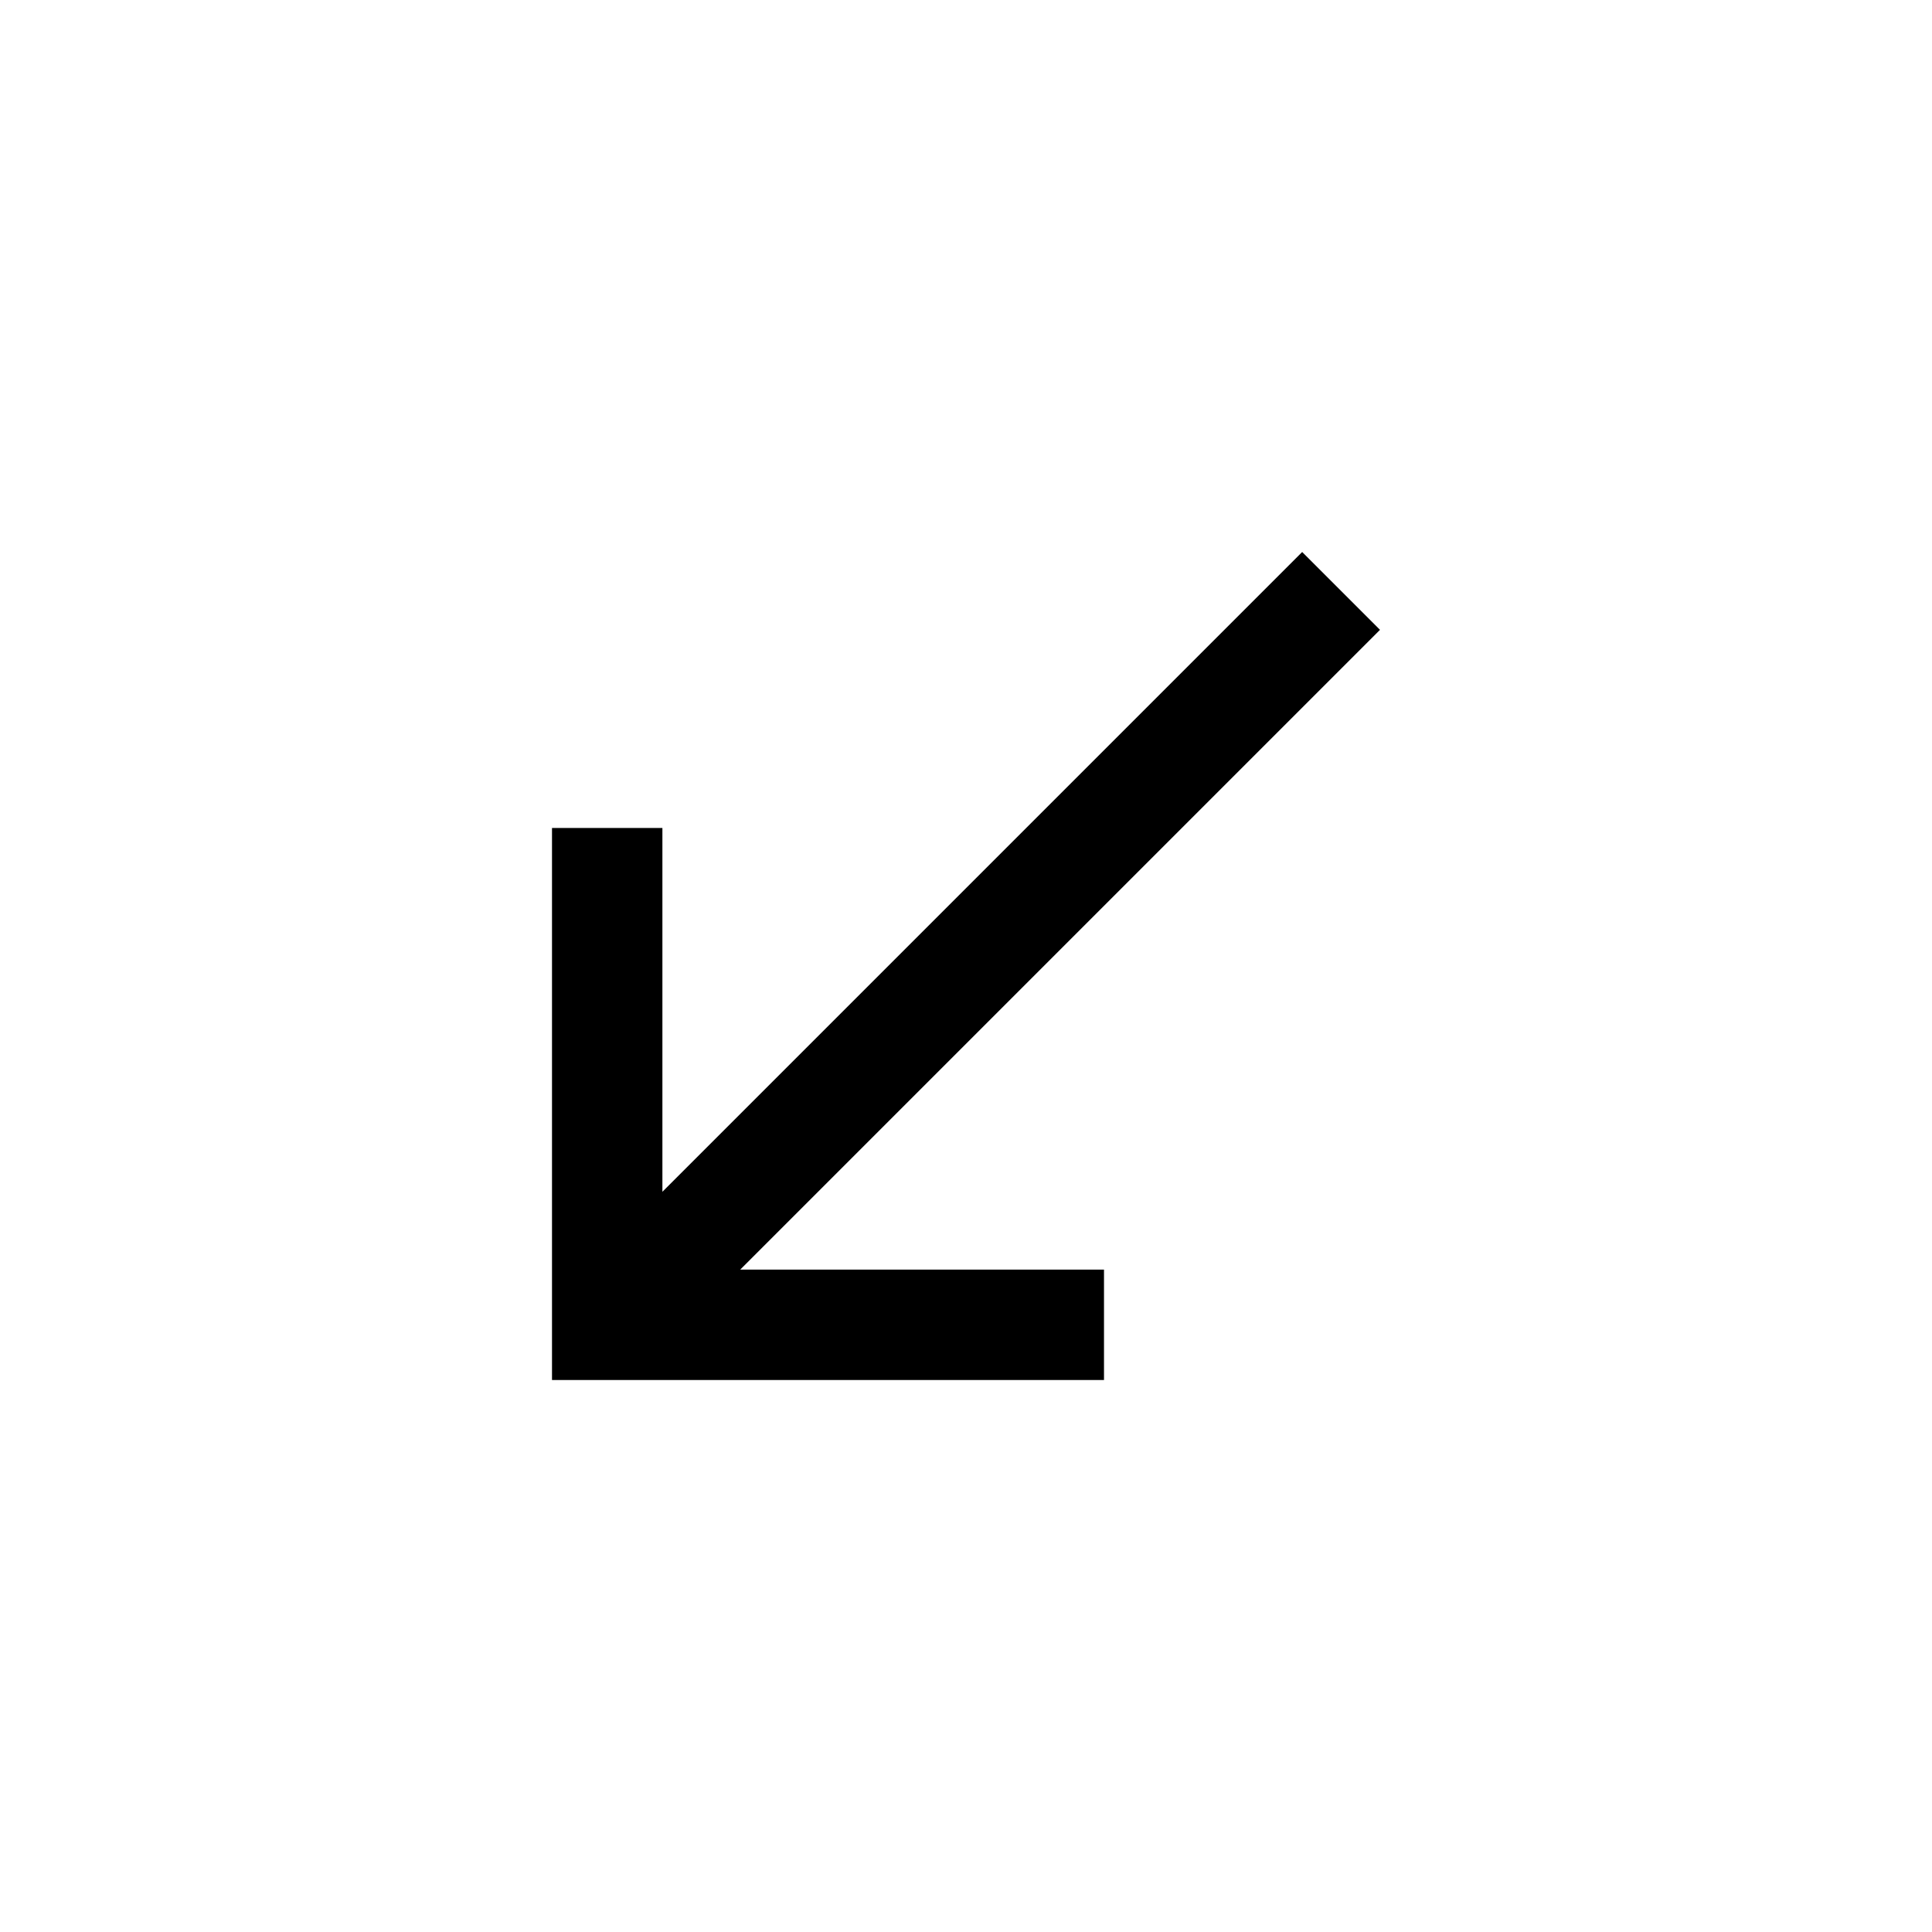
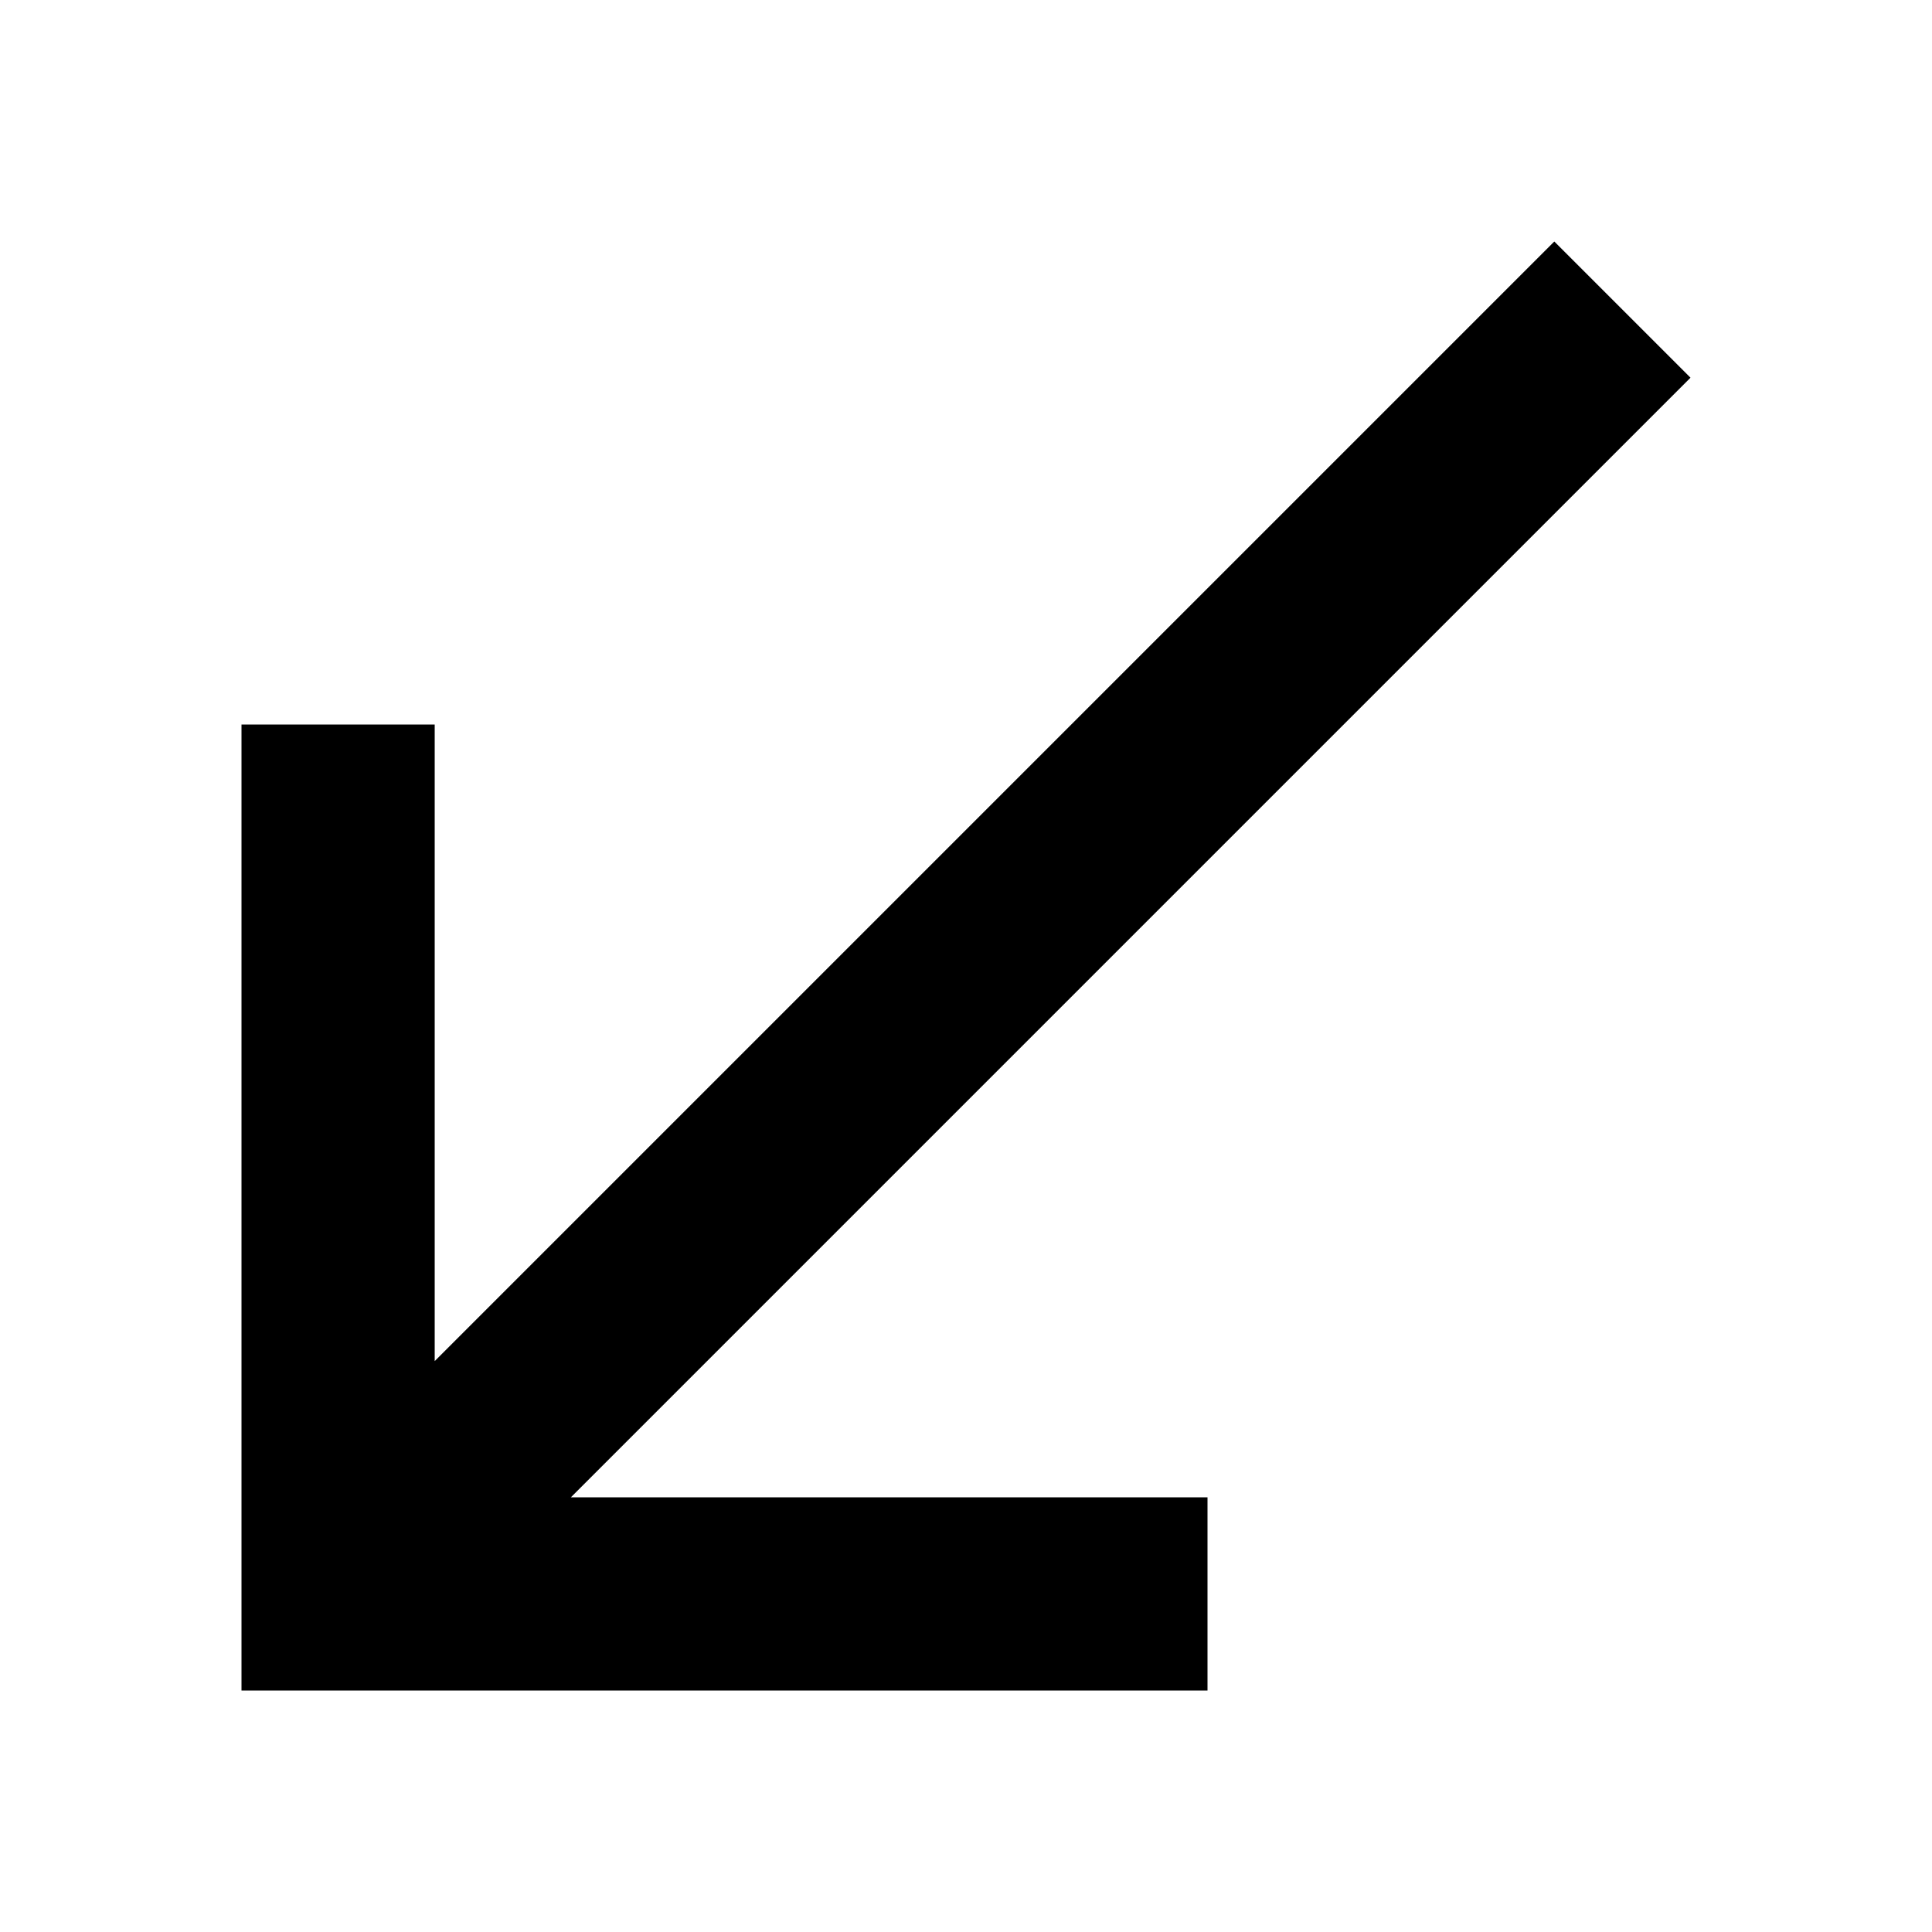
- <svg xmlns="http://www.w3.org/2000/svg" id="svg3777" version="1.1" viewBox="0 0 56 56" height="56" width="56">
+ <svg xmlns="http://www.w3.org/2000/svg" width="56" height="56" viewBox="0 0 56 56" version="1.1" id="svg3777">
  <defs id="defs3781" />
-   <path id="path3773" fill="none" d="M 0,0 H 24 V 24 H 0 Z" />
-   <path style="stroke-width:1.6" id="path3775" d="M 40,18.256 37.744,16 19.2,34.544 V 24 H 16 V 40 H 32 V 36.8 H 21.456 Z" />
+   <path d="M 0,0 H 24 V 24 H 0 Z" fill="none" id="path3773" />
+   <path d="M 49,10.948 45.052,7 12.6,39.452 V 21 H 7 V 49 H 35 V 43.4 H 16.548 Z" id="path3775" style="stroke-width:2.8" />
</svg>
